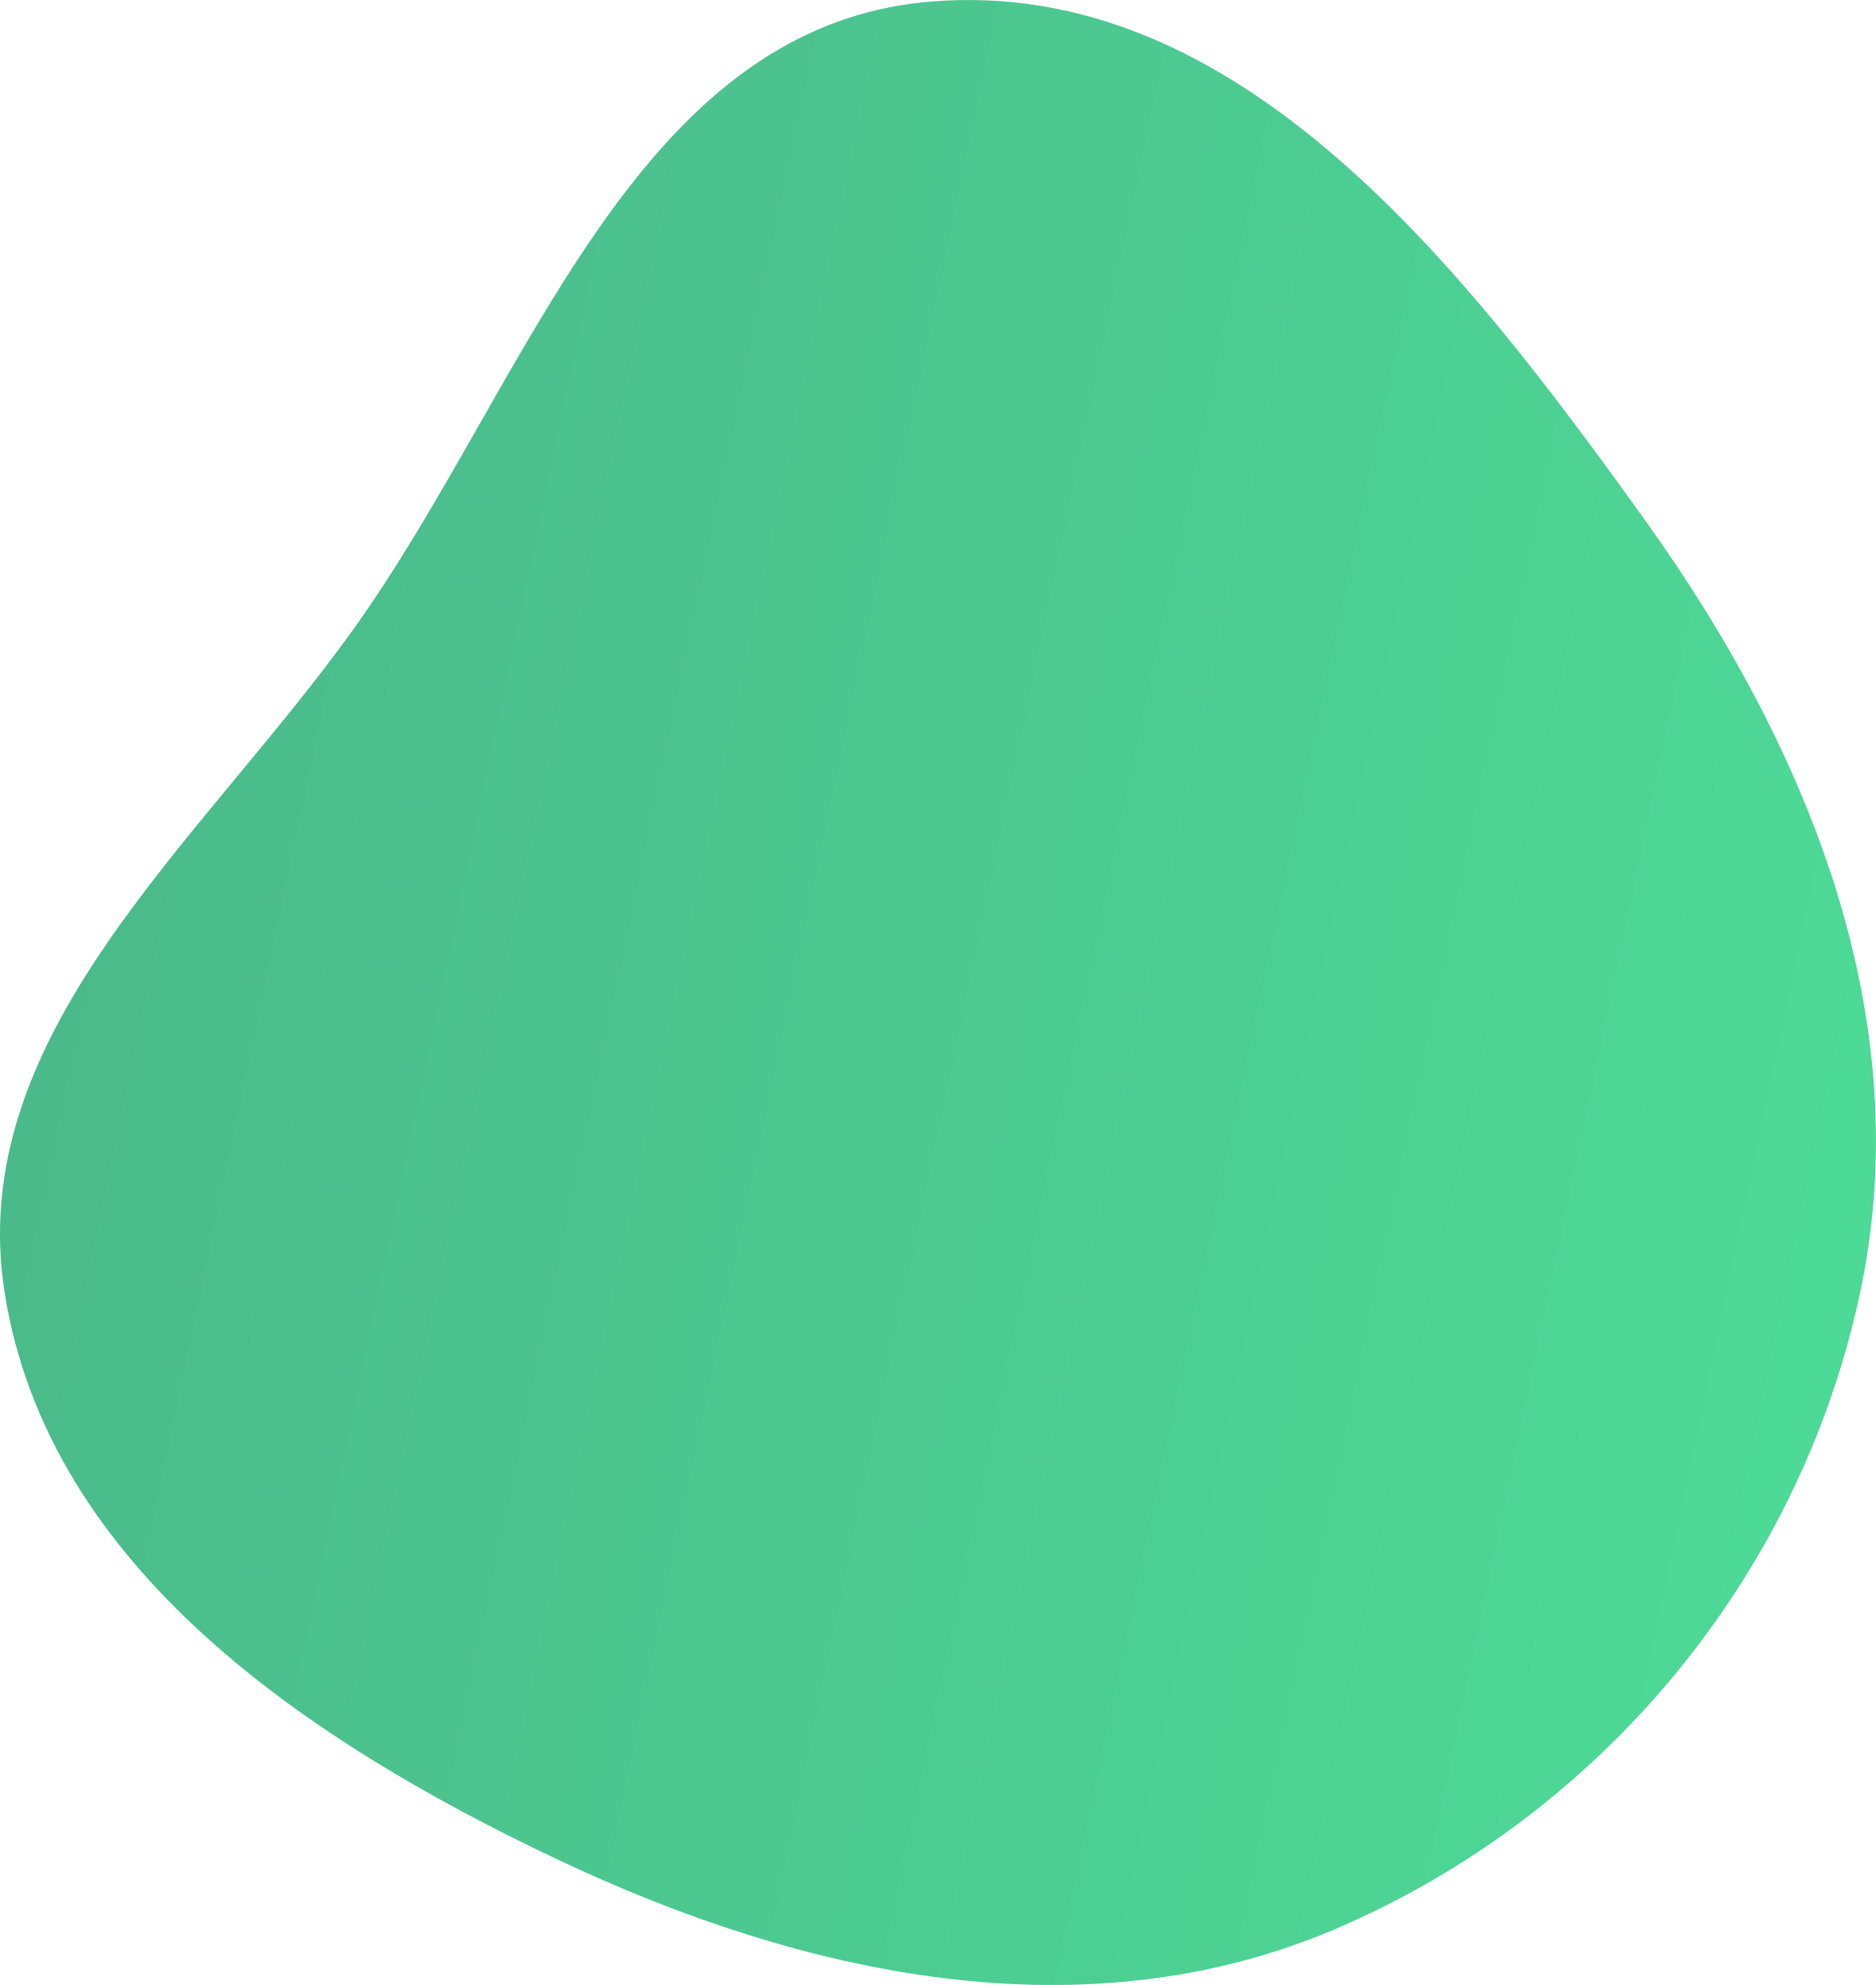
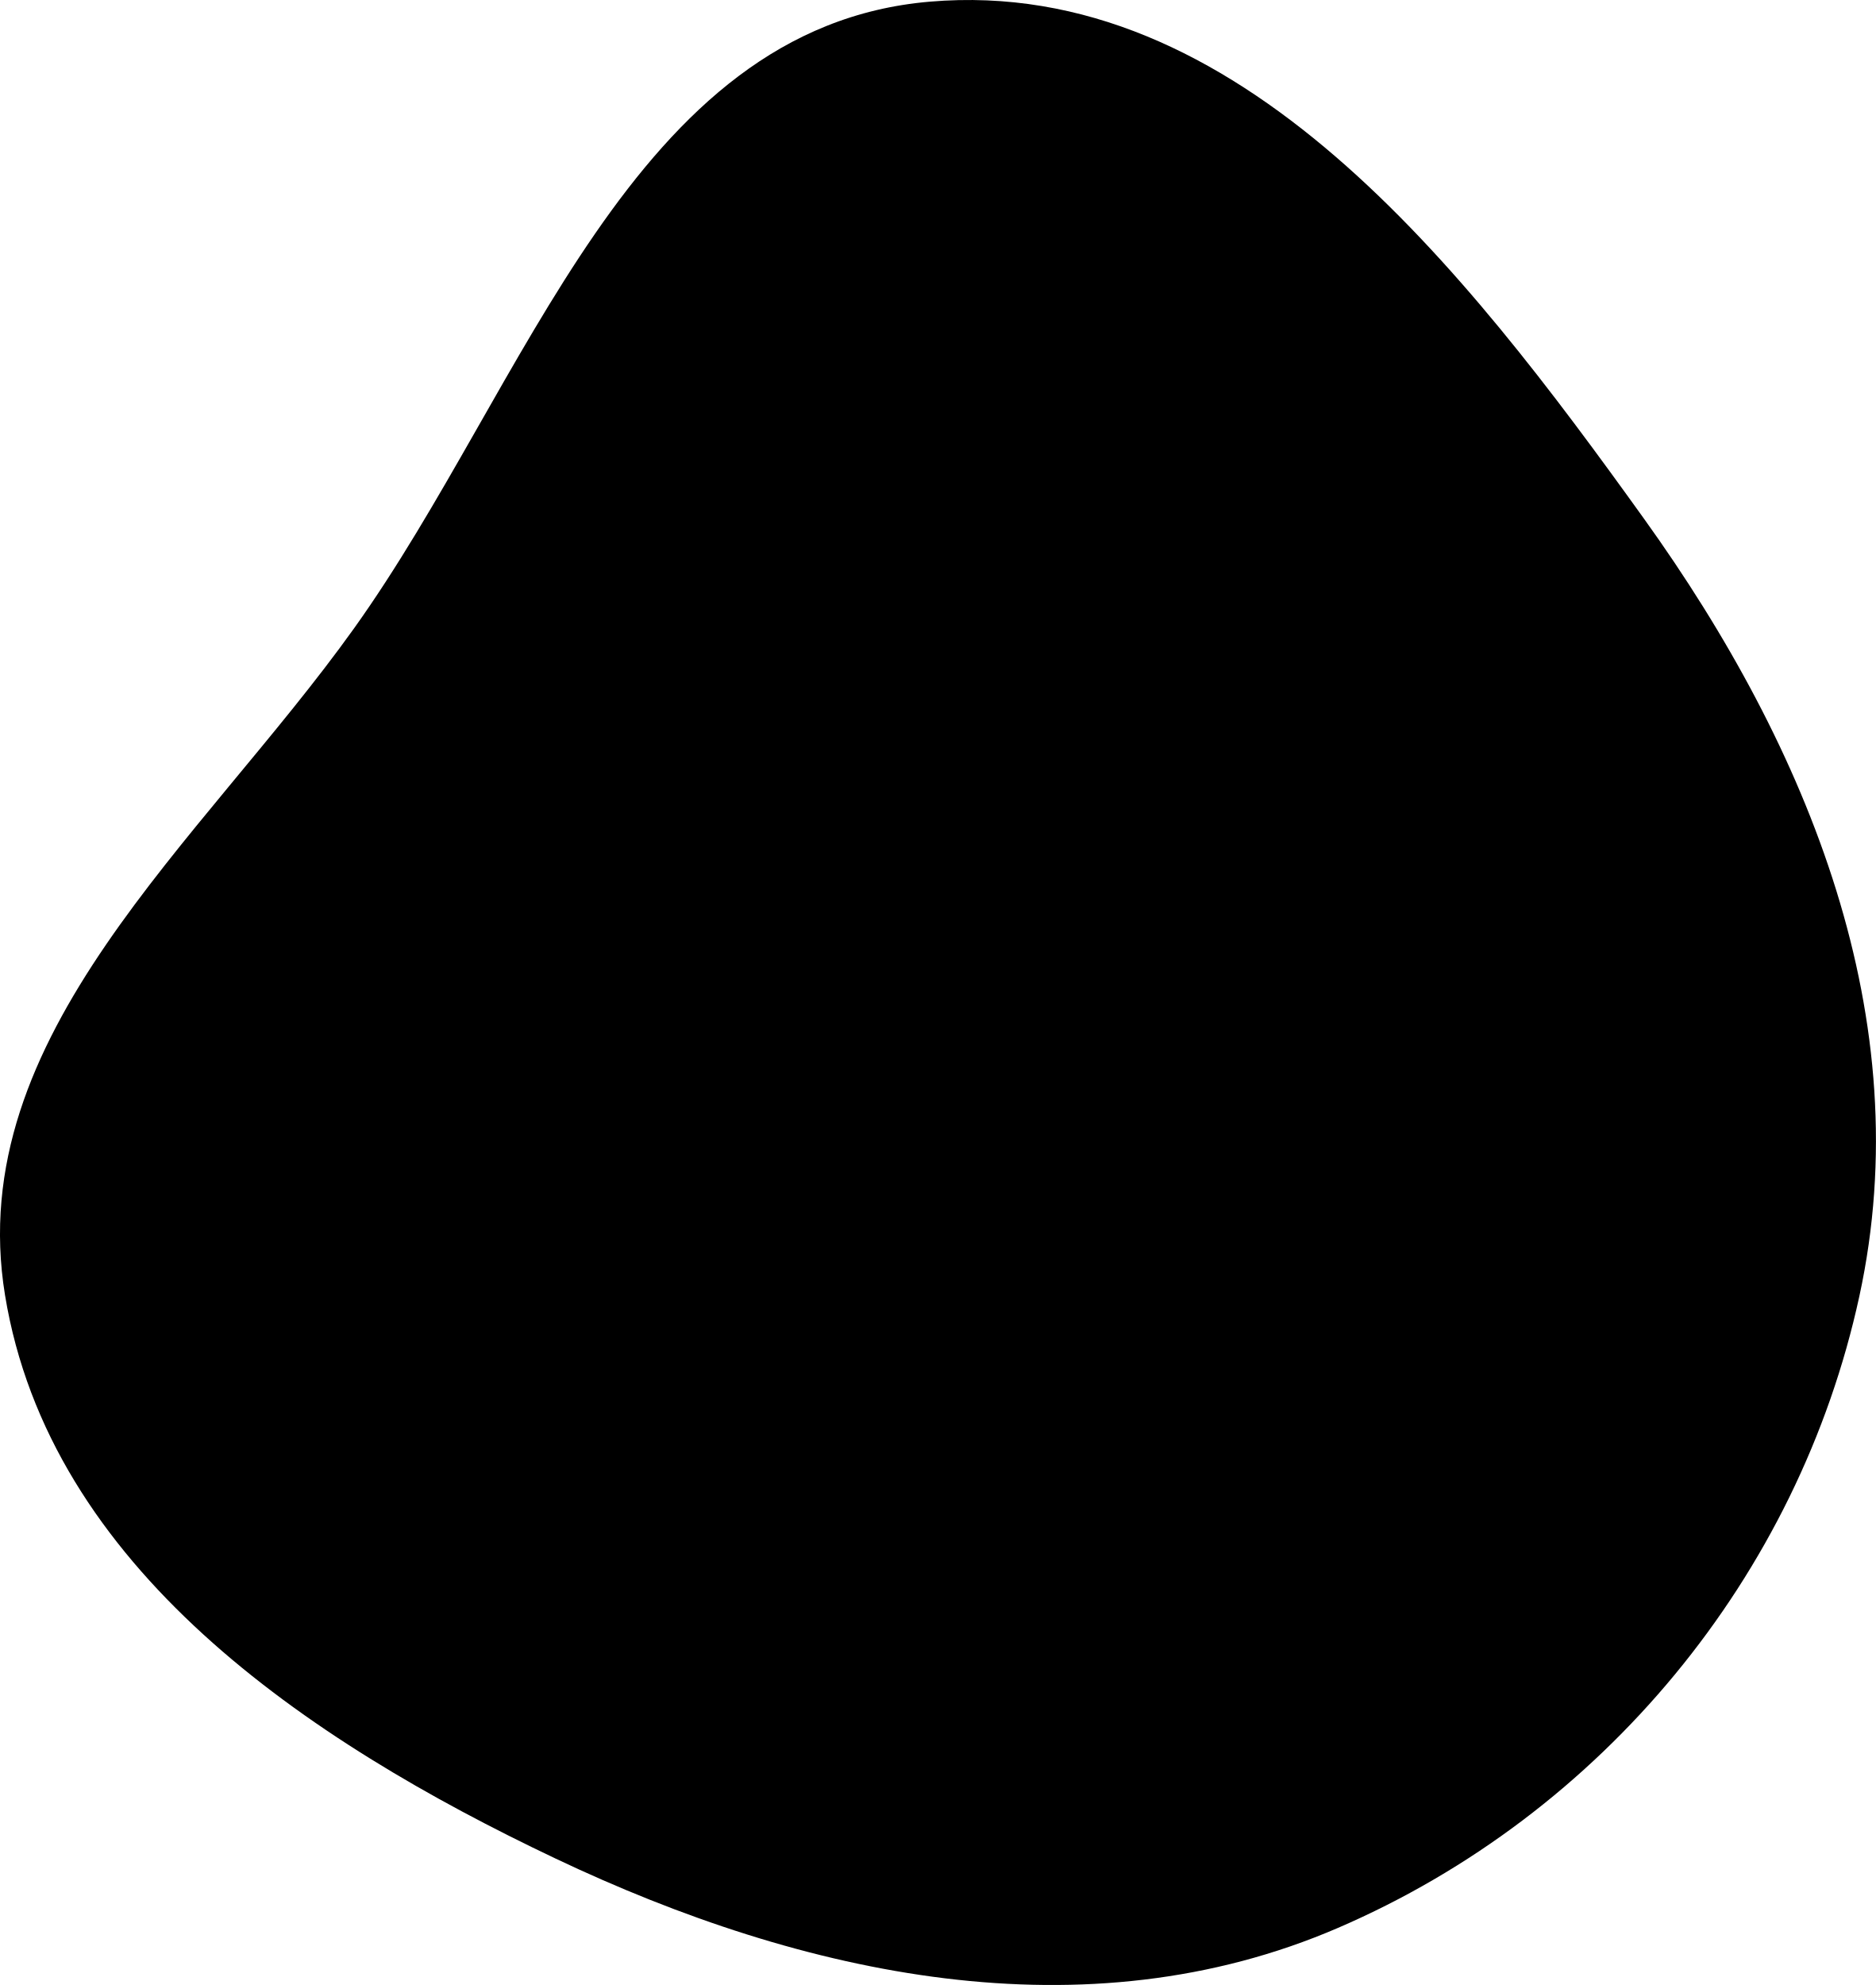
<svg xmlns="http://www.w3.org/2000/svg" width="431" height="456" viewBox="0 0 431 456" fill="none">
  <clipPath clipPathUnits="objectBoundingBox" id="clippie3">
    <path fill-rule="evenodd" clip-rule="evenodd" d="M0.496,0.001 C0.66,-0.012,0.78,0.135,0.876,0.261 C0.964,0.377,1,0.514,0.991,0.653 C0.959,0.794,0.854,0.914,0.713,0.971 C0.578,1,0.429,0.996,0.296,0.936 C0.163,0.877,0.026,0.789,0.003,0.652 C-0.02,0.521,0.107,0.425,0.189,0.317 C0.281,0.194,0.337,0.014,0.496,0.001" fill="url(#paint0_linear)" />
  </clipPath>
  <path fill-rule="evenodd" clip-rule="evenodd" d="M213.659 0.378C284.581 -5.646 336.371 61.585 377.732 119.191C415.691 172.057 440.984 234.276 427.188 297.769C413.206 362.124 368.148 416.686 307.404 442.881C249.333 467.923 184.754 454.06 127.63 426.949C70.194 399.69 11.39 359.999 1.155 297.536C-8.638 237.766 46.038 193.716 81.33 144.365C121.197 88.616 145.118 6.199 213.659 0.378Z" fill="url(#paint0_linear)" />
  <defs>
    <linearGradient id="paint0_linear" x1="-1.6045e-06" y1="228" x2="412.927" y2="314.387" gradientUnits="userSpaceOnUse">
-       <stop stop-color="#4BB98B" />
-       <stop offset="1" stop-color="#4DD996" />
+       <stop class="stop-color" />
+       <stop offset="1" class="alt-color" />
    </linearGradient>
  </defs>
</svg>
